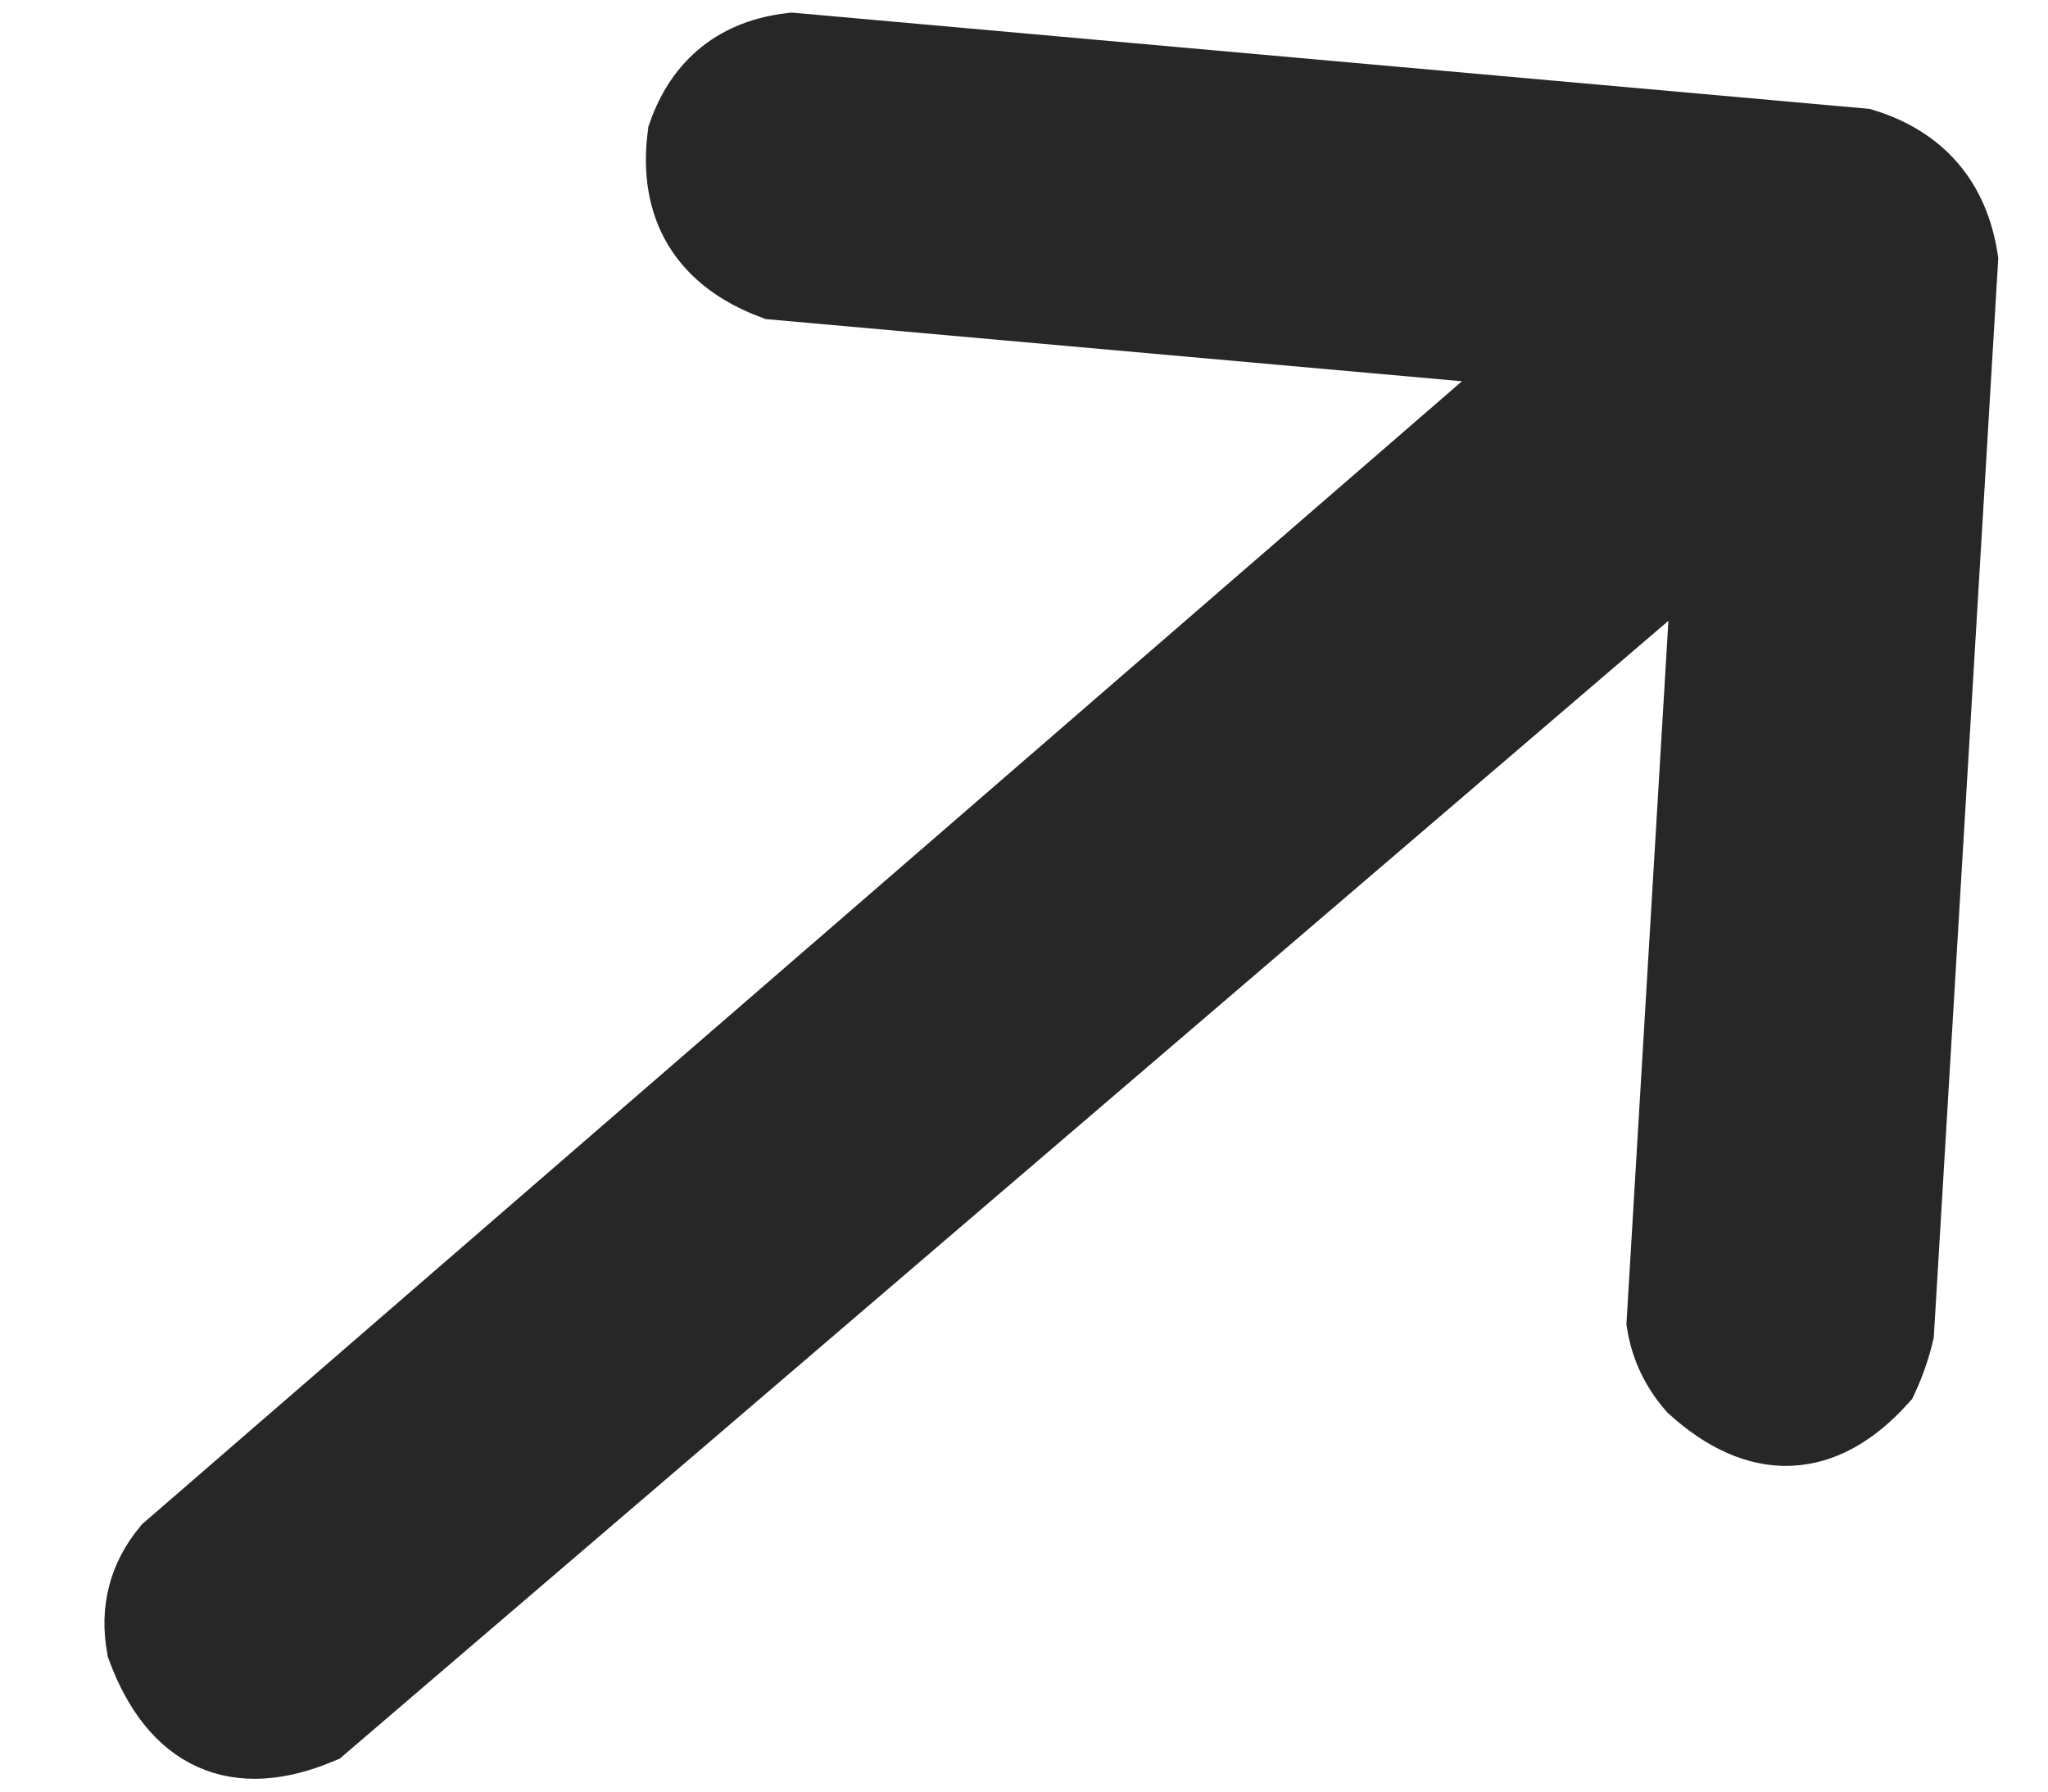
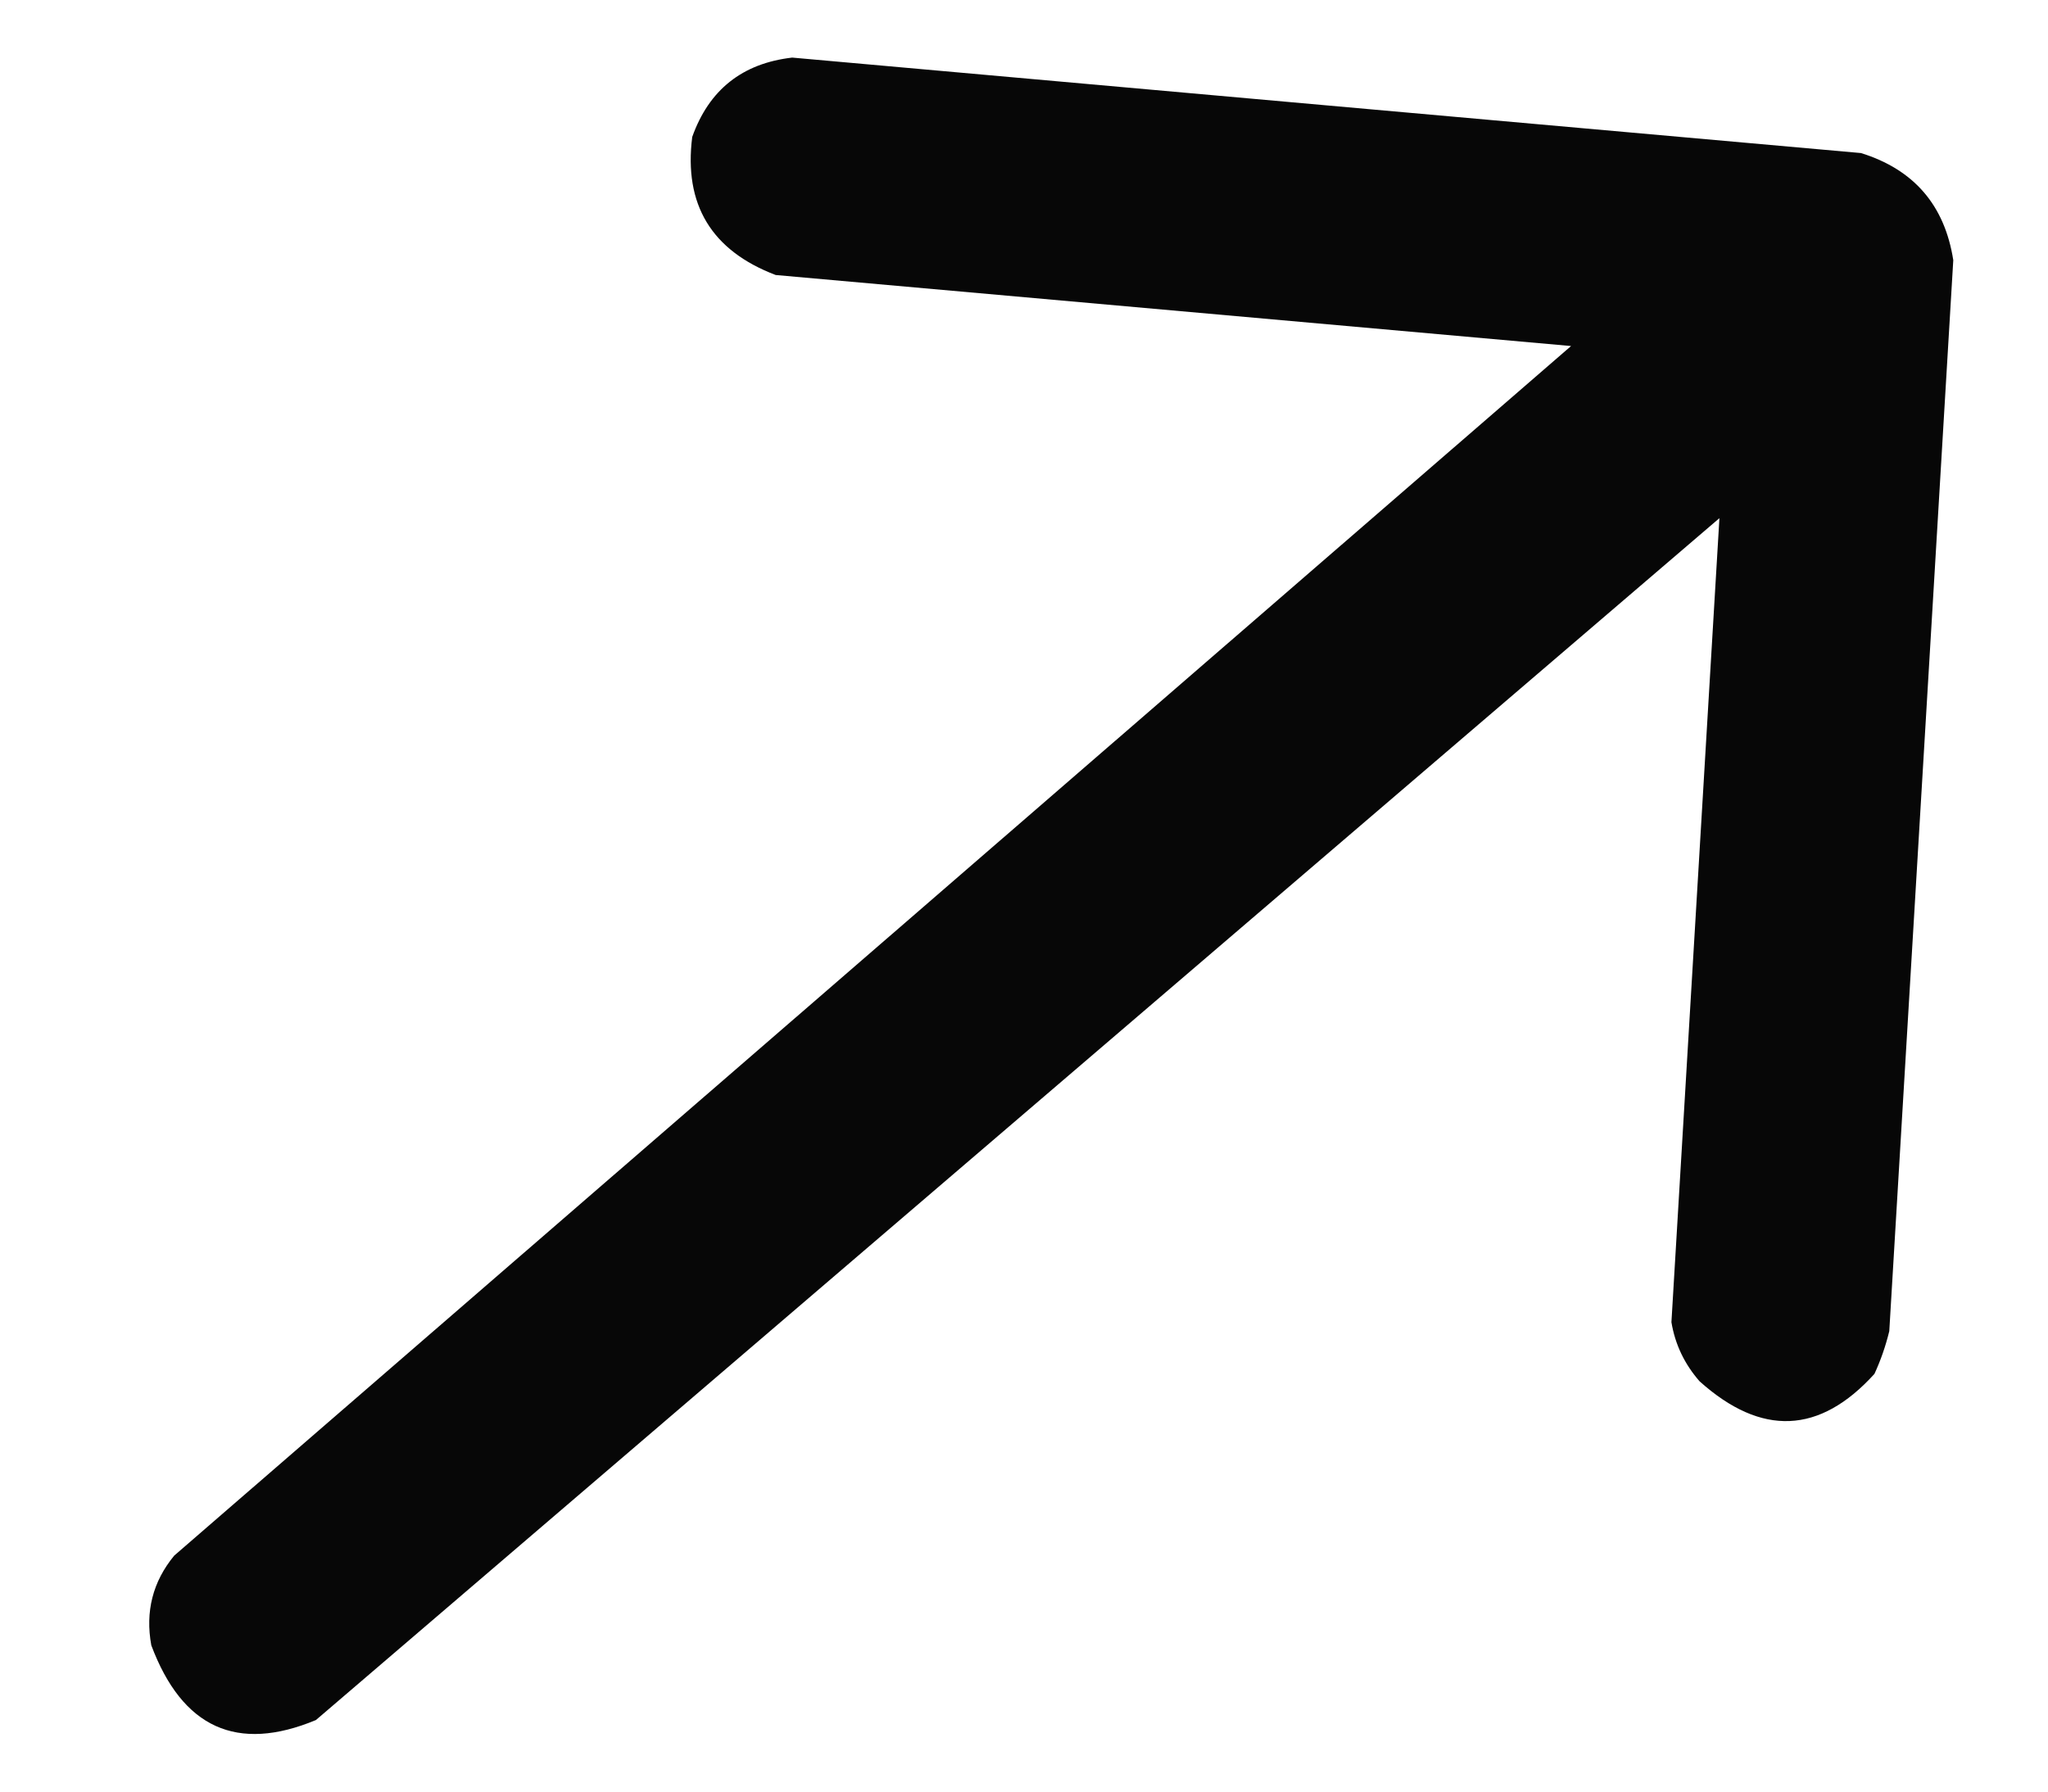
- <svg xmlns="http://www.w3.org/2000/svg" width="16" height="14" viewBox="0 0 16 14" fill="none">
-   <path opacity="0.971" fill-rule="evenodd" clip-rule="evenodd" d="M14.644 10.736C14.216 11.208 13.761 11.227 13.278 10.794C13.161 10.66 13.087 10.507 13.058 10.332C13.183 8.238 13.308 6.144 13.433 4.049C9.778 7.18 6.123 10.31 2.468 13.441C1.852 13.697 1.424 13.502 1.182 12.857C1.134 12.594 1.193 12.36 1.361 12.156C4.999 9.005 8.637 5.855 12.274 2.704C10.203 2.519 8.131 2.334 6.06 2.149C5.558 1.958 5.341 1.598 5.408 1.07C5.539 0.702 5.799 0.495 6.189 0.45C8.972 0.699 11.755 0.948 14.539 1.196C14.953 1.325 15.193 1.604 15.26 2.033C15.093 4.823 14.927 7.612 14.76 10.402C14.731 10.521 14.692 10.632 14.644 10.736Z" fill="#212121" stroke="#212121" stroke-width="0.7" />
+ <svg xmlns="http://www.w3.org/2000/svg" width="16" height="14" viewBox="0 0 16 14">
+   <path opacity="0.971" fill-rule="evenodd" clip-rule="evenodd" d="M14.644 10.736C14.216 11.208 13.761 11.227 13.278 10.794C13.161 10.66 13.087 10.507 13.058 10.332C13.183 8.238 13.308 6.144 13.433 4.049C9.778 7.18 6.123 10.31 2.468 13.441C1.852 13.697 1.424 13.502 1.182 12.857C1.134 12.594 1.193 12.36 1.361 12.156C4.999 9.005 8.637 5.855 12.274 2.704C10.203 2.519 8.131 2.334 6.06 2.149C5.558 1.958 5.341 1.598 5.408 1.07C5.539 0.702 5.799 0.495 6.189 0.45C8.972 0.699 11.755 0.948 14.539 1.196C14.953 1.325 15.193 1.604 15.26 2.033C15.093 4.823 14.927 7.612 14.76 10.402C14.731 10.521 14.692 10.632 14.644 10.736Z" />
</svg>
